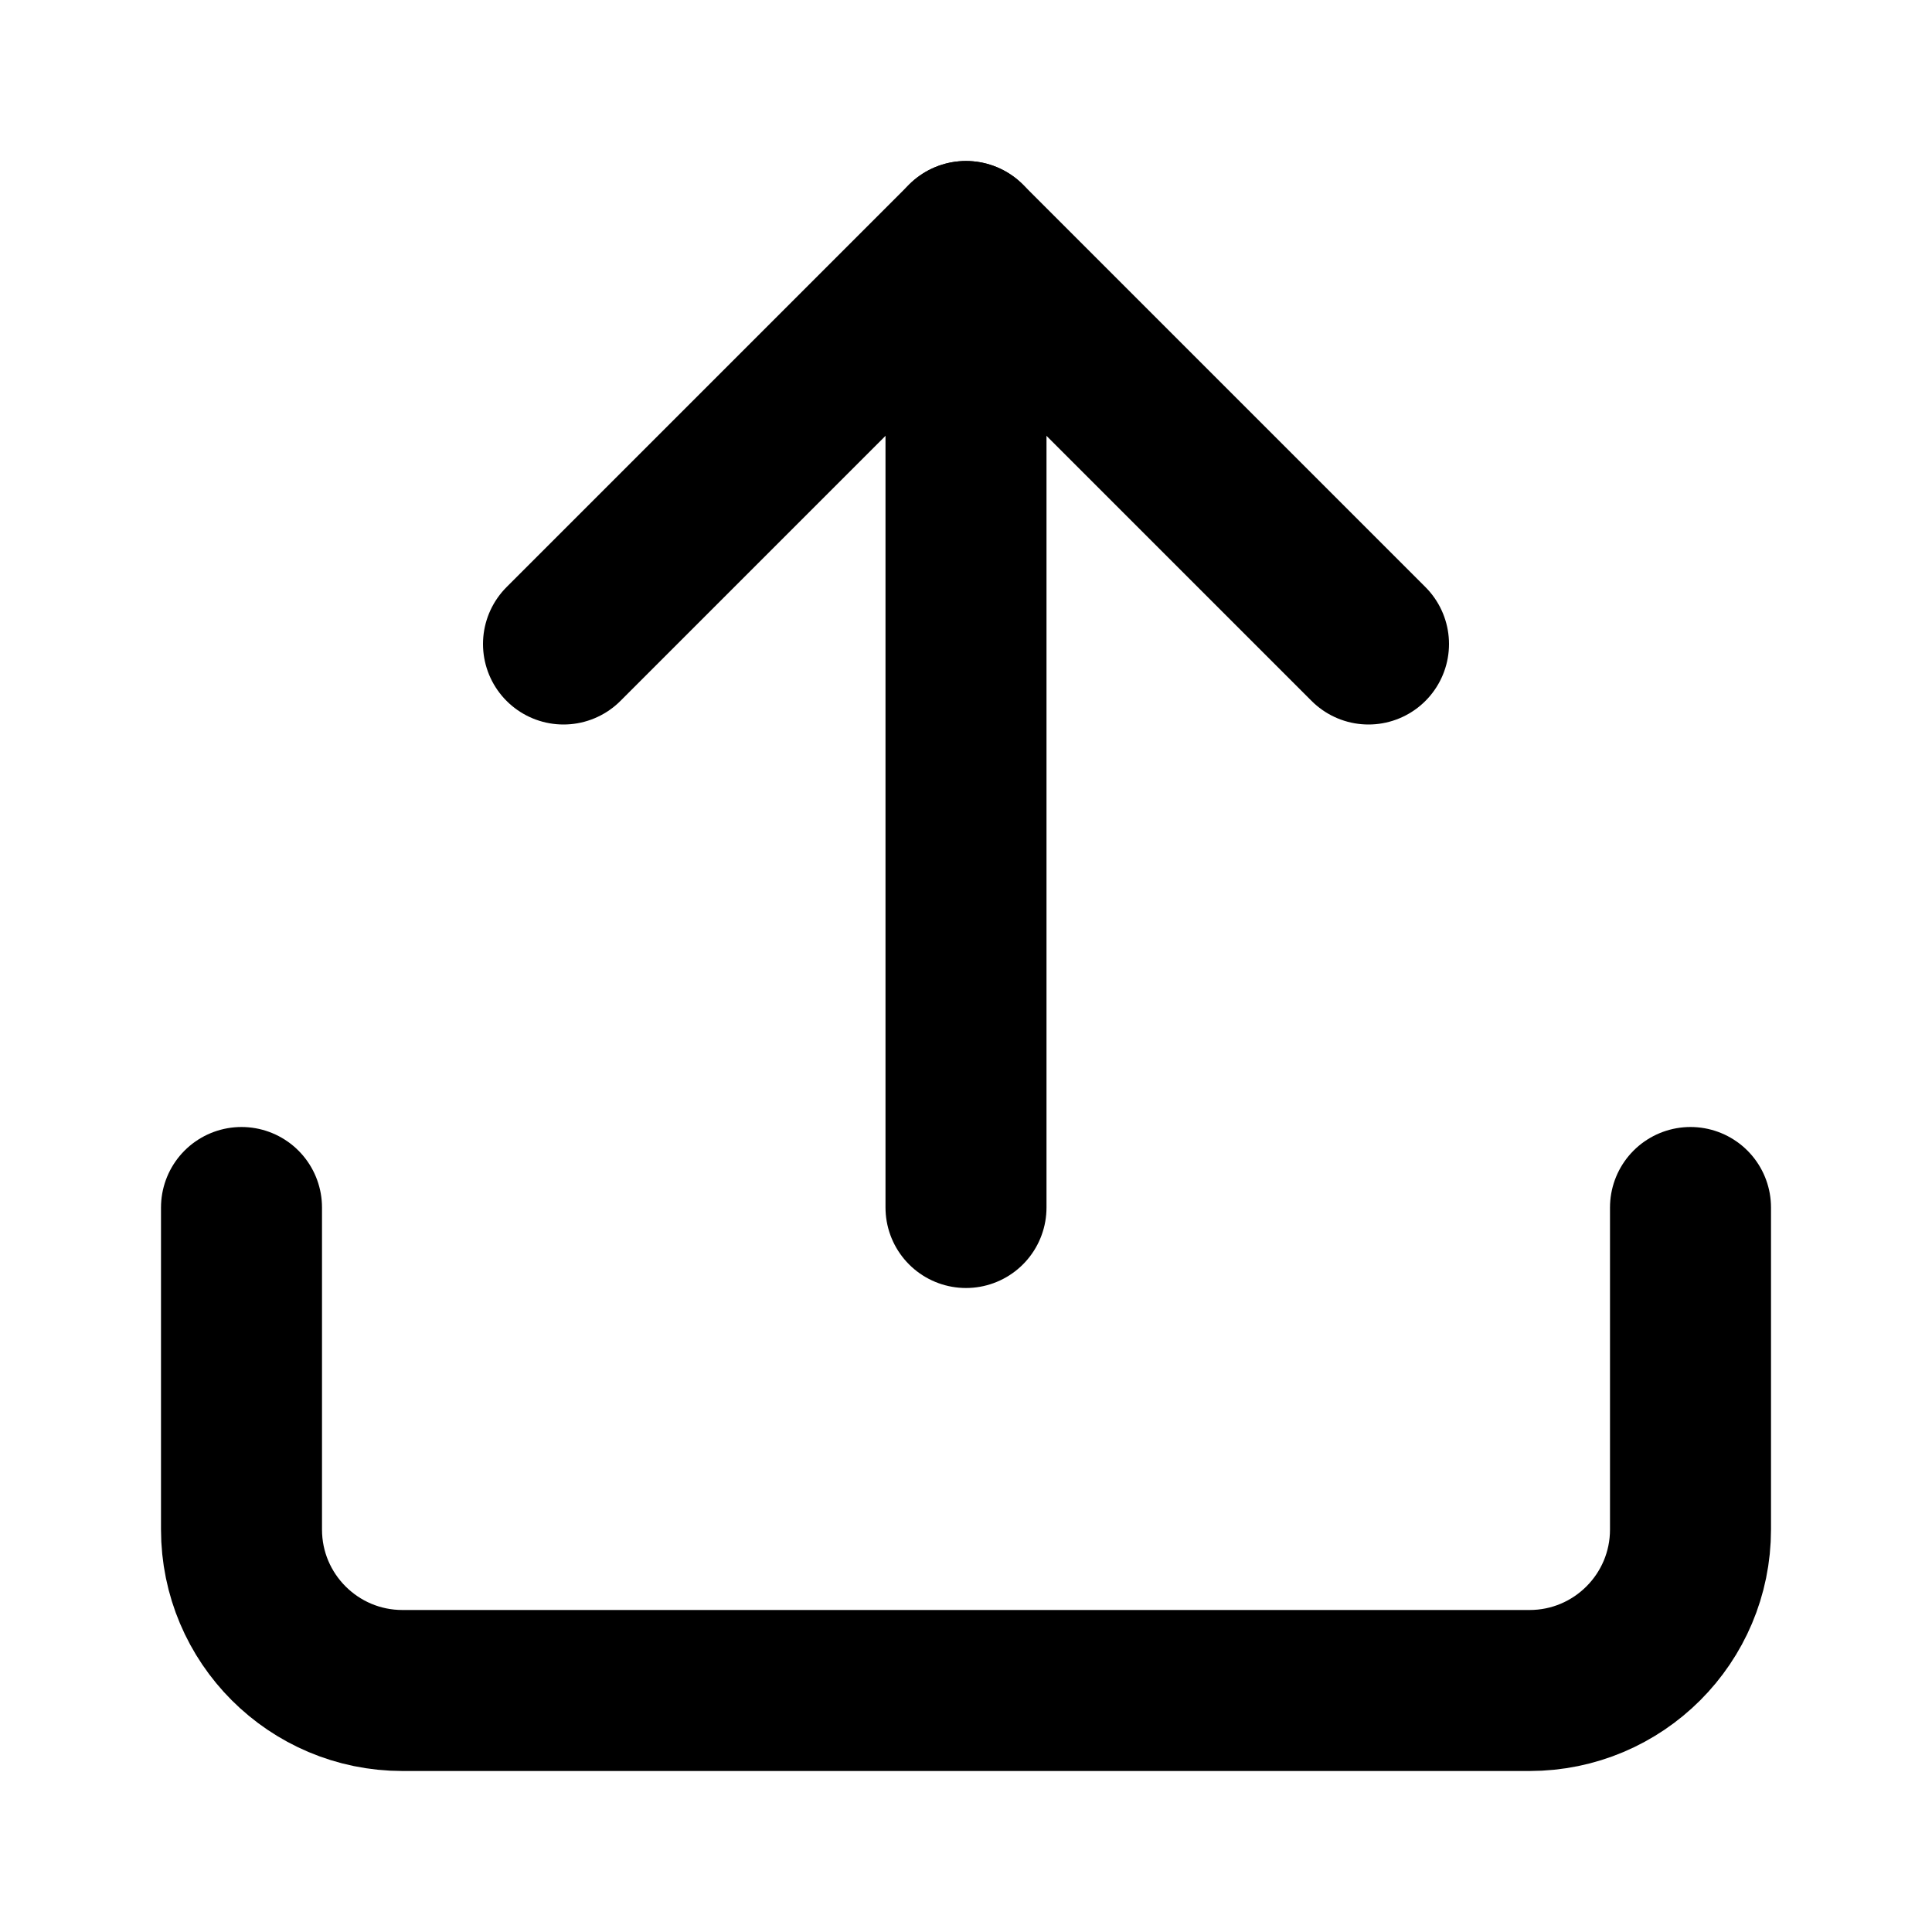
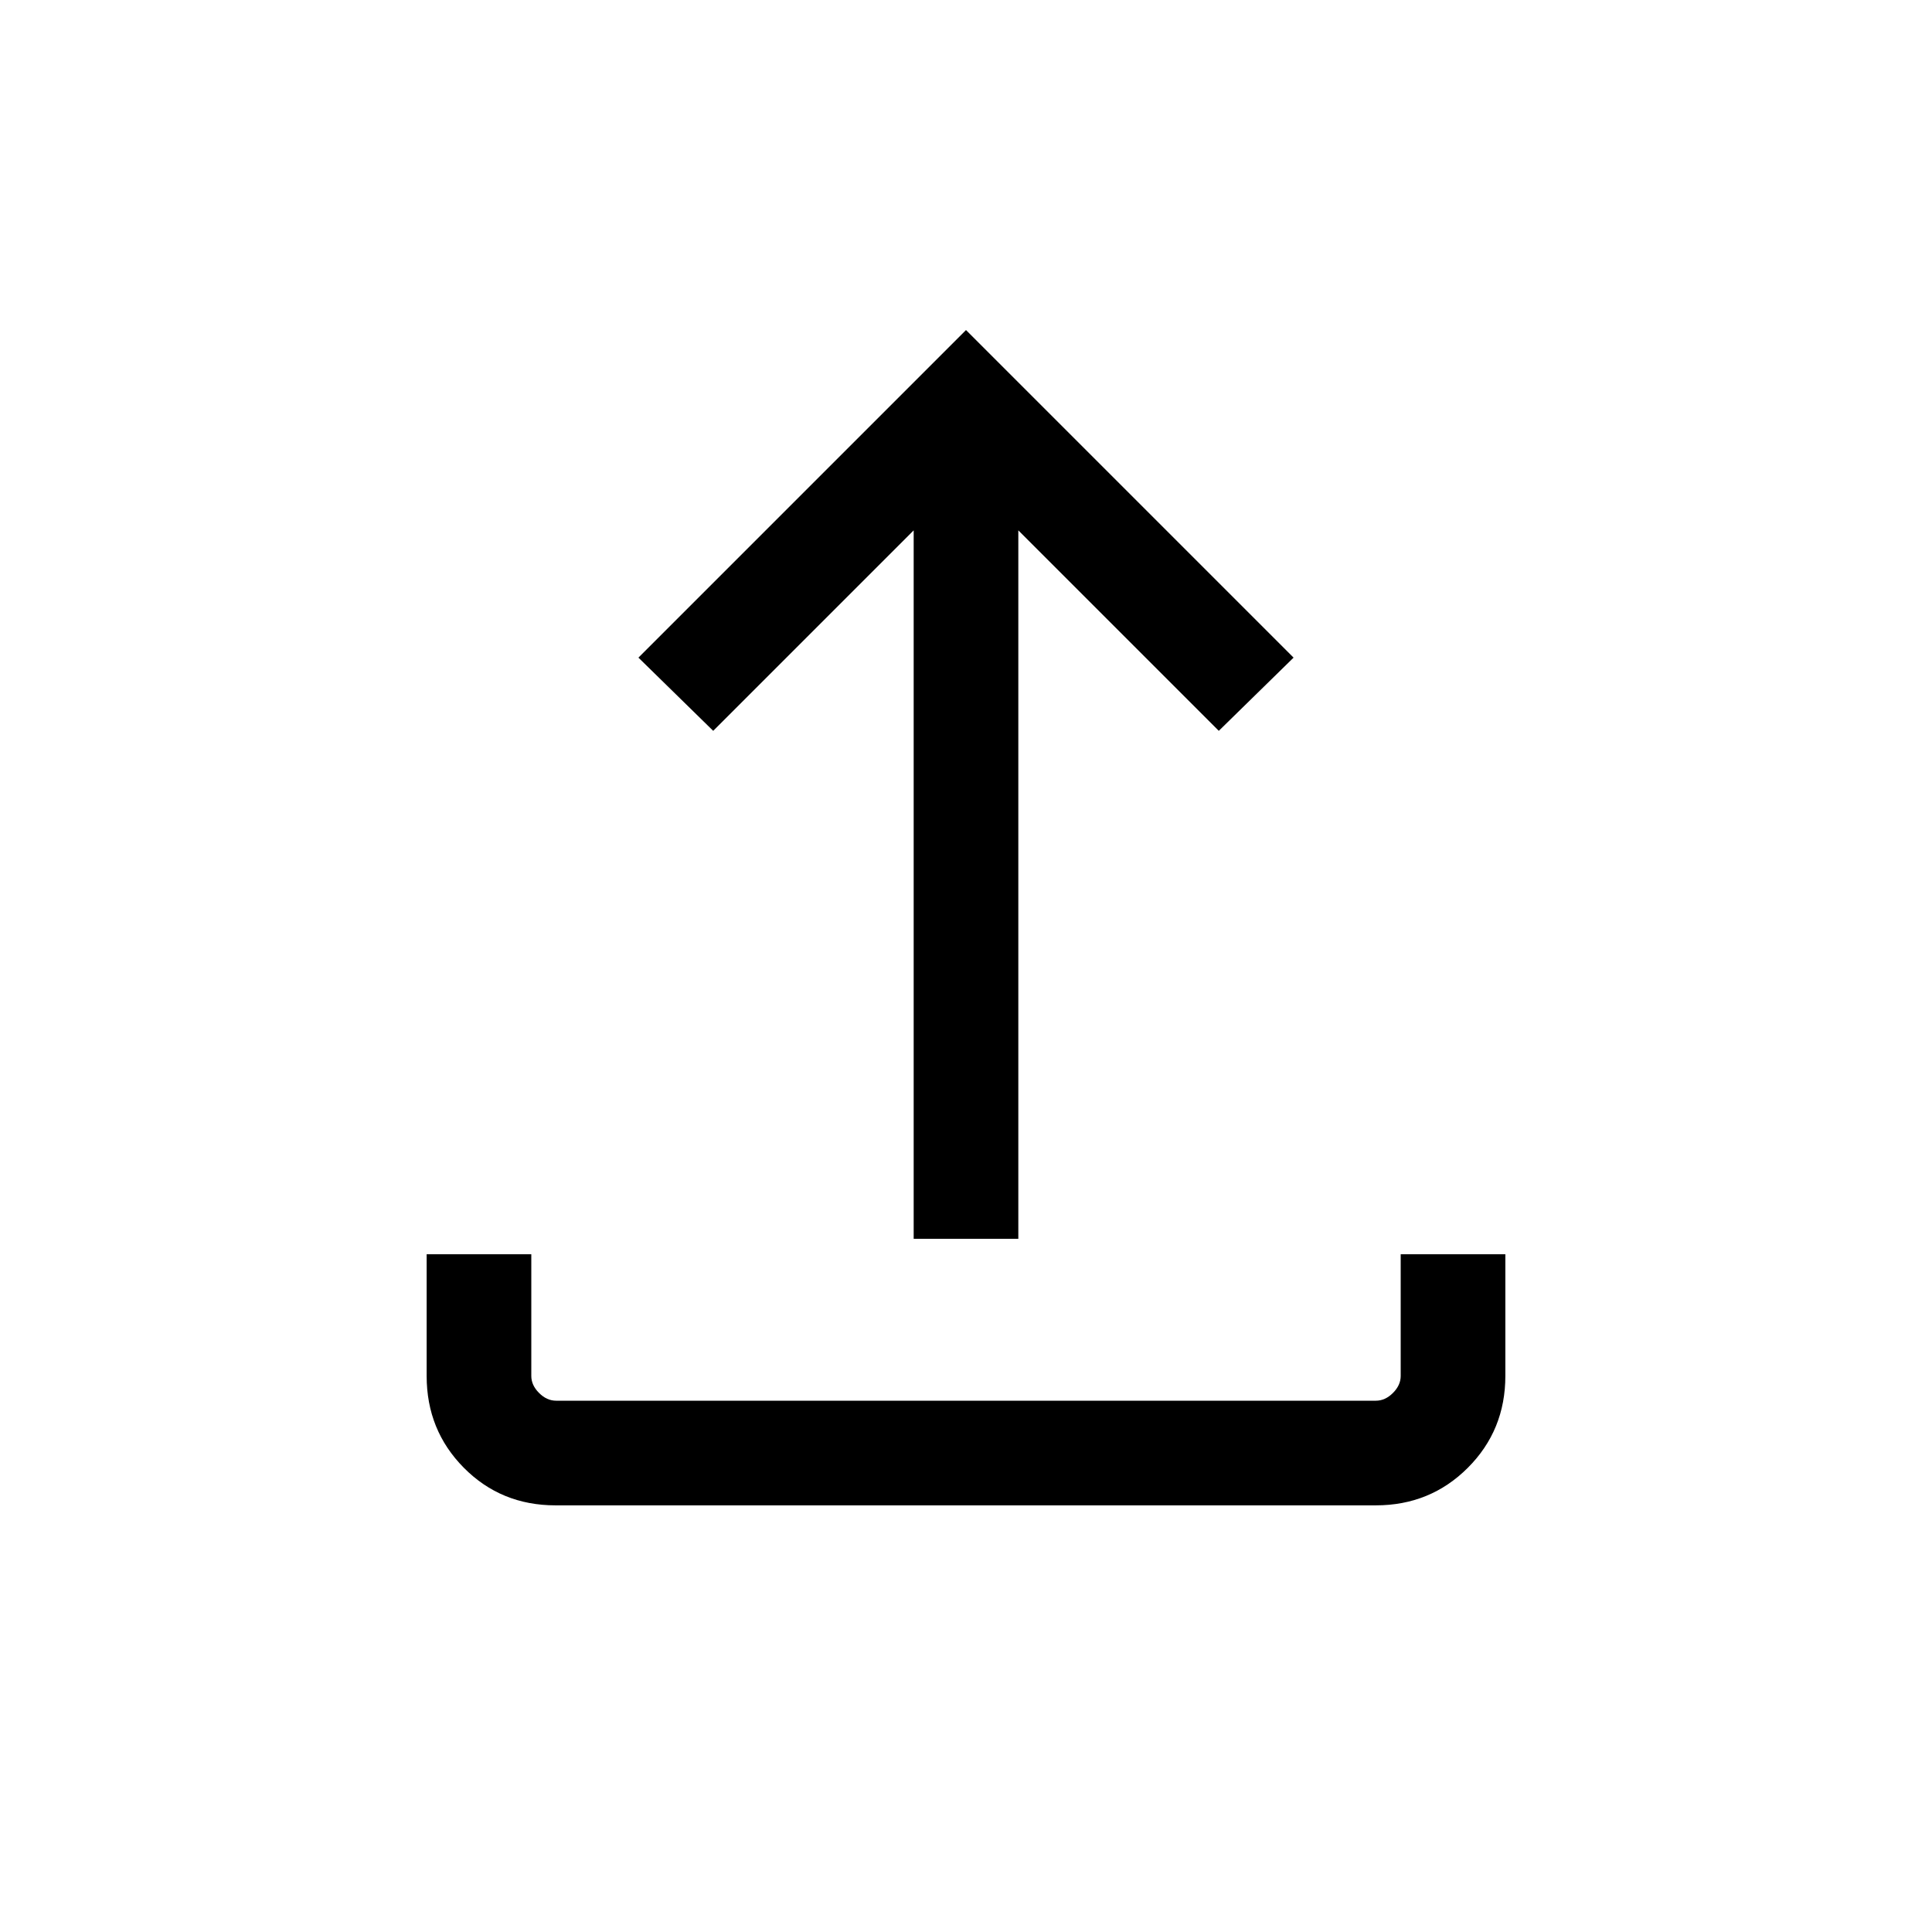
- <svg xmlns="http://www.w3.org/2000/svg" width="24" height="24" viewBox="0 0 24 24" fill="none" stroke="currentColor" stroke-width="2" stroke-linecap="round" stroke-linejoin="round">
-   <path d="M21 15v4a2 2 0 0 1-2 2H5a2 2 0 0 1-2-2v-4" />
-   <path d="m17 8-5-5-5 5" />
-   <path d="M12 3v12" />
+ <svg xmlns="http://www.w3.org/2000/svg" height="20" viewBox="0 -960 960 960" width="20">
+   <path d="M454-344.46v-352l-99.61 99.61-37.16-36.38L480-796l162.77 162.77-37.16 36.38L506-696.46v352h-52ZM276.03-212q-27.03 0-45.53-18.65T212-276.31v-60.46h52v60.46q0 4.62 3.85 8.46 3.84 3.85 8.46 3.85h407.38q4.62 0 8.46-3.85 3.85-3.84 3.85-8.46v-60.46h52v60.46q0 27.01-18.66 45.66Q710.68-212 683.65-212H276.03Z" />
</svg>
